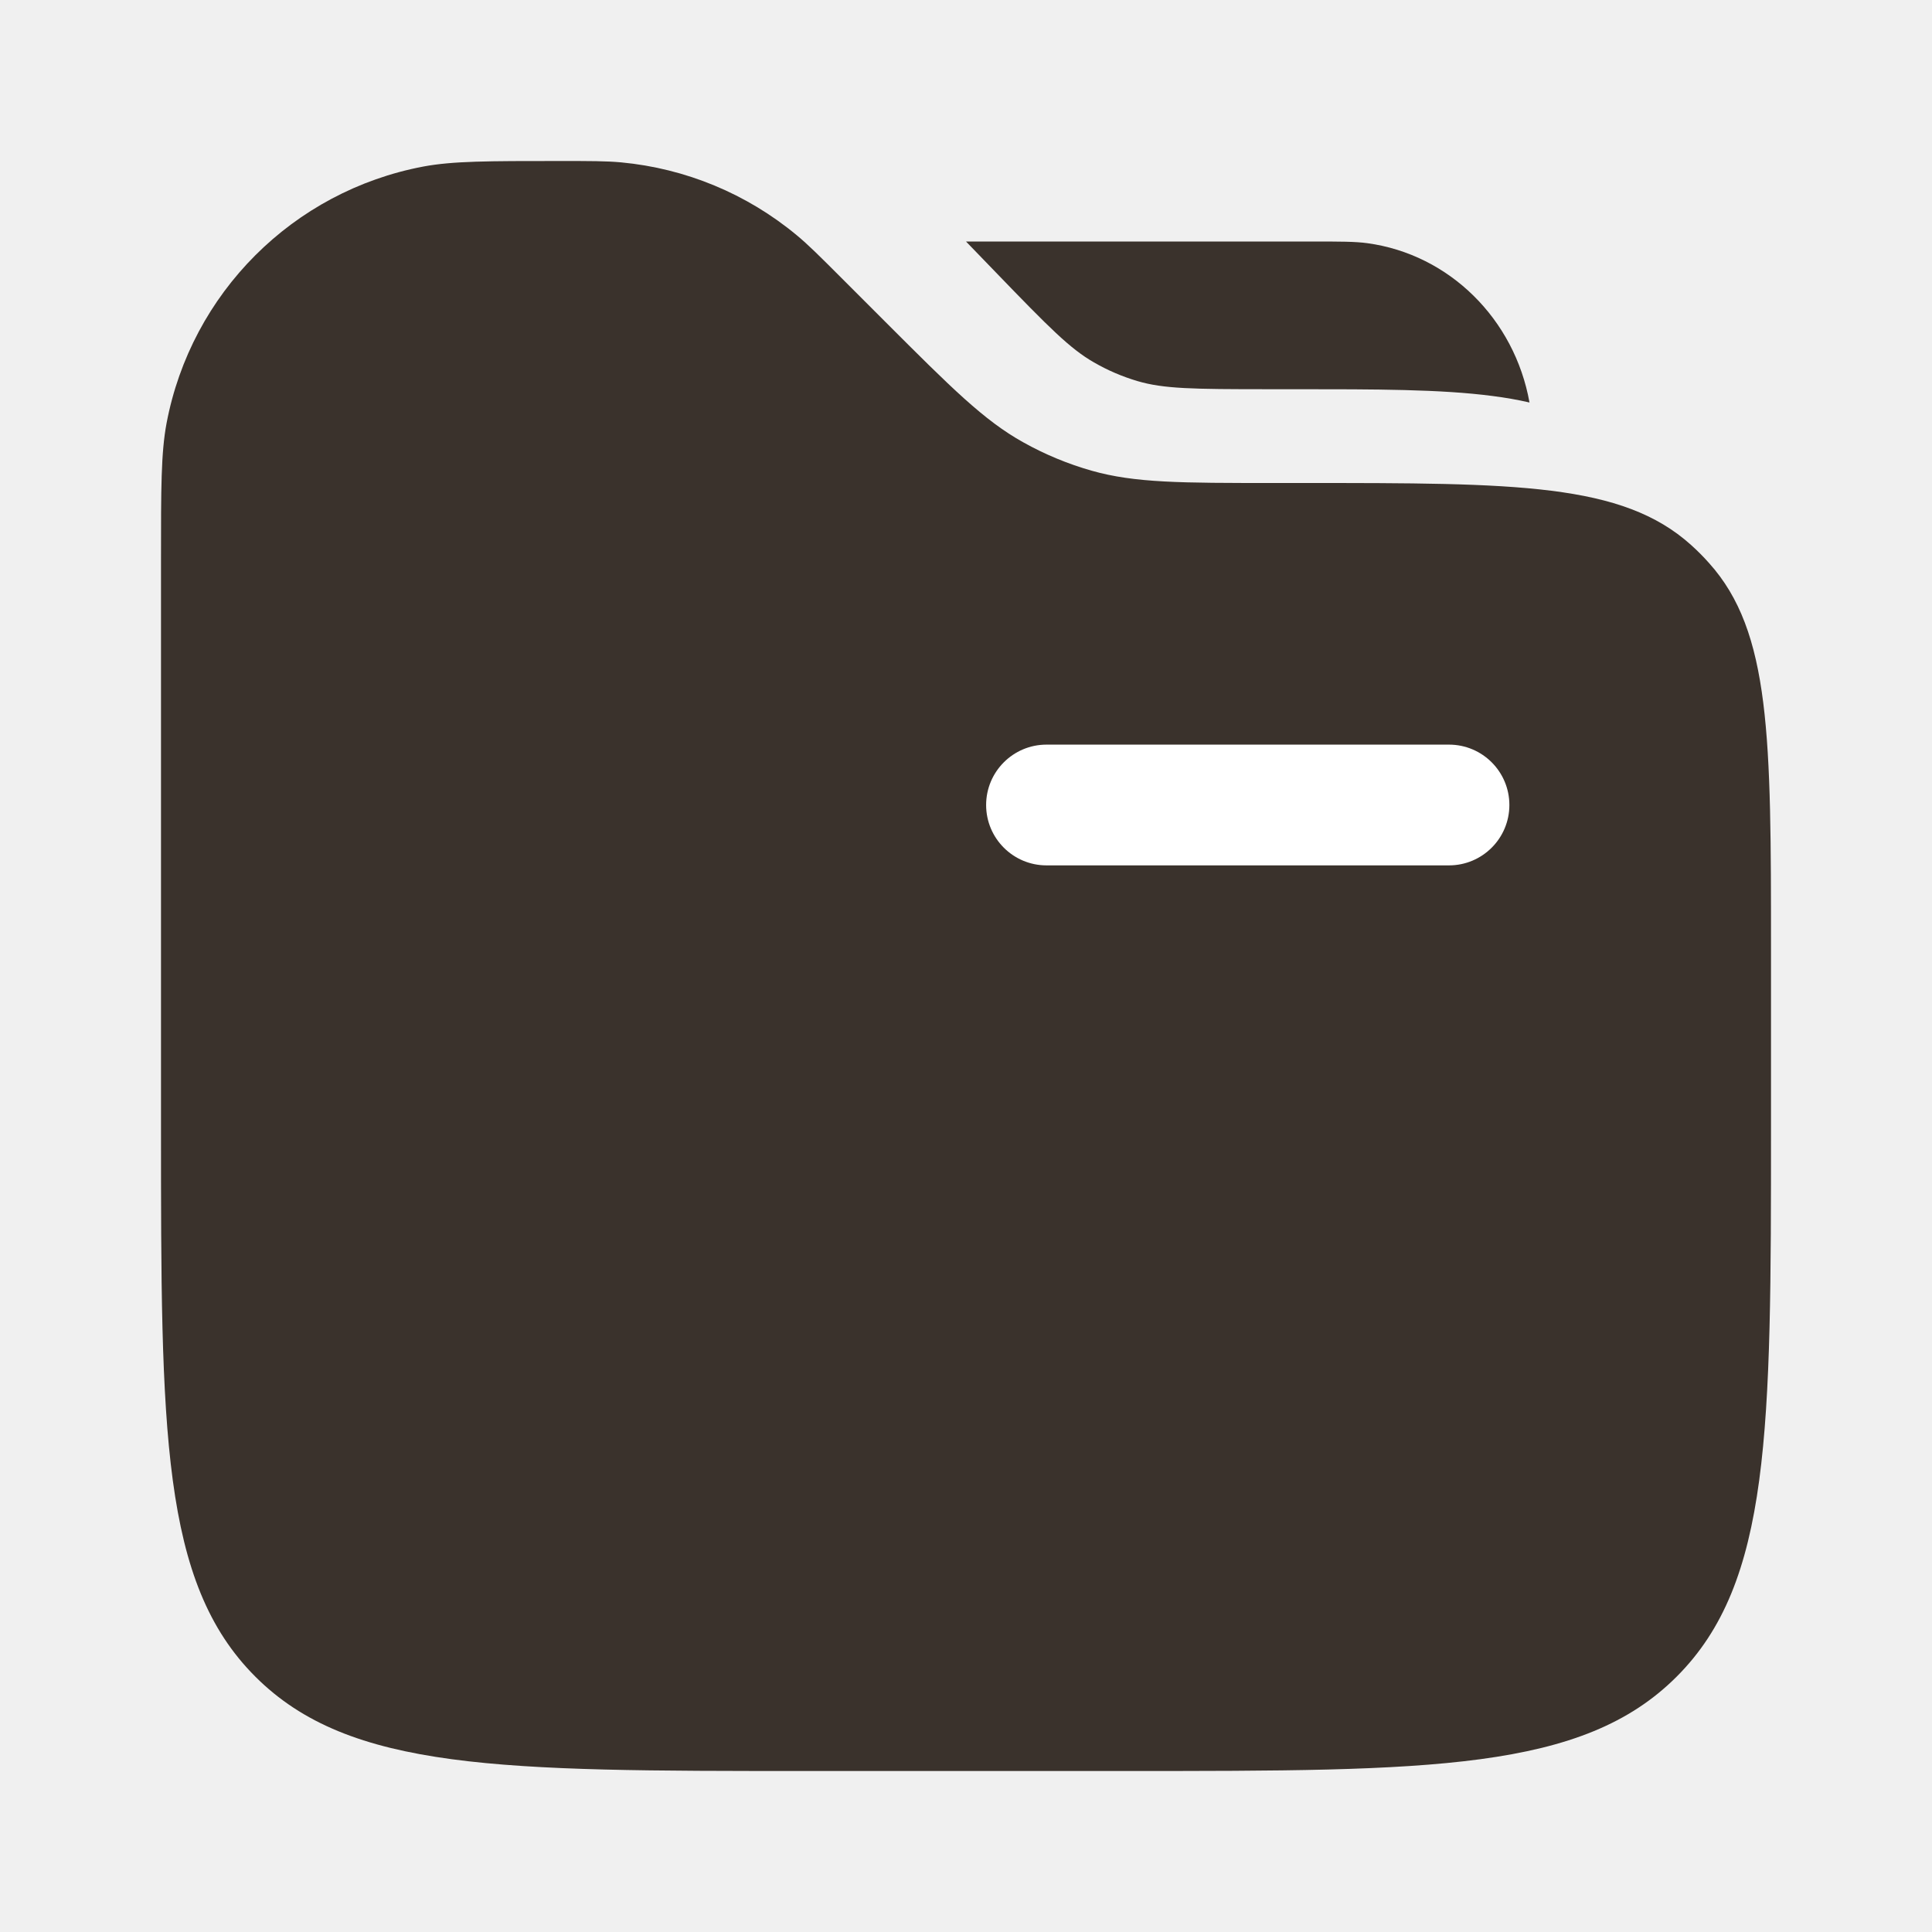
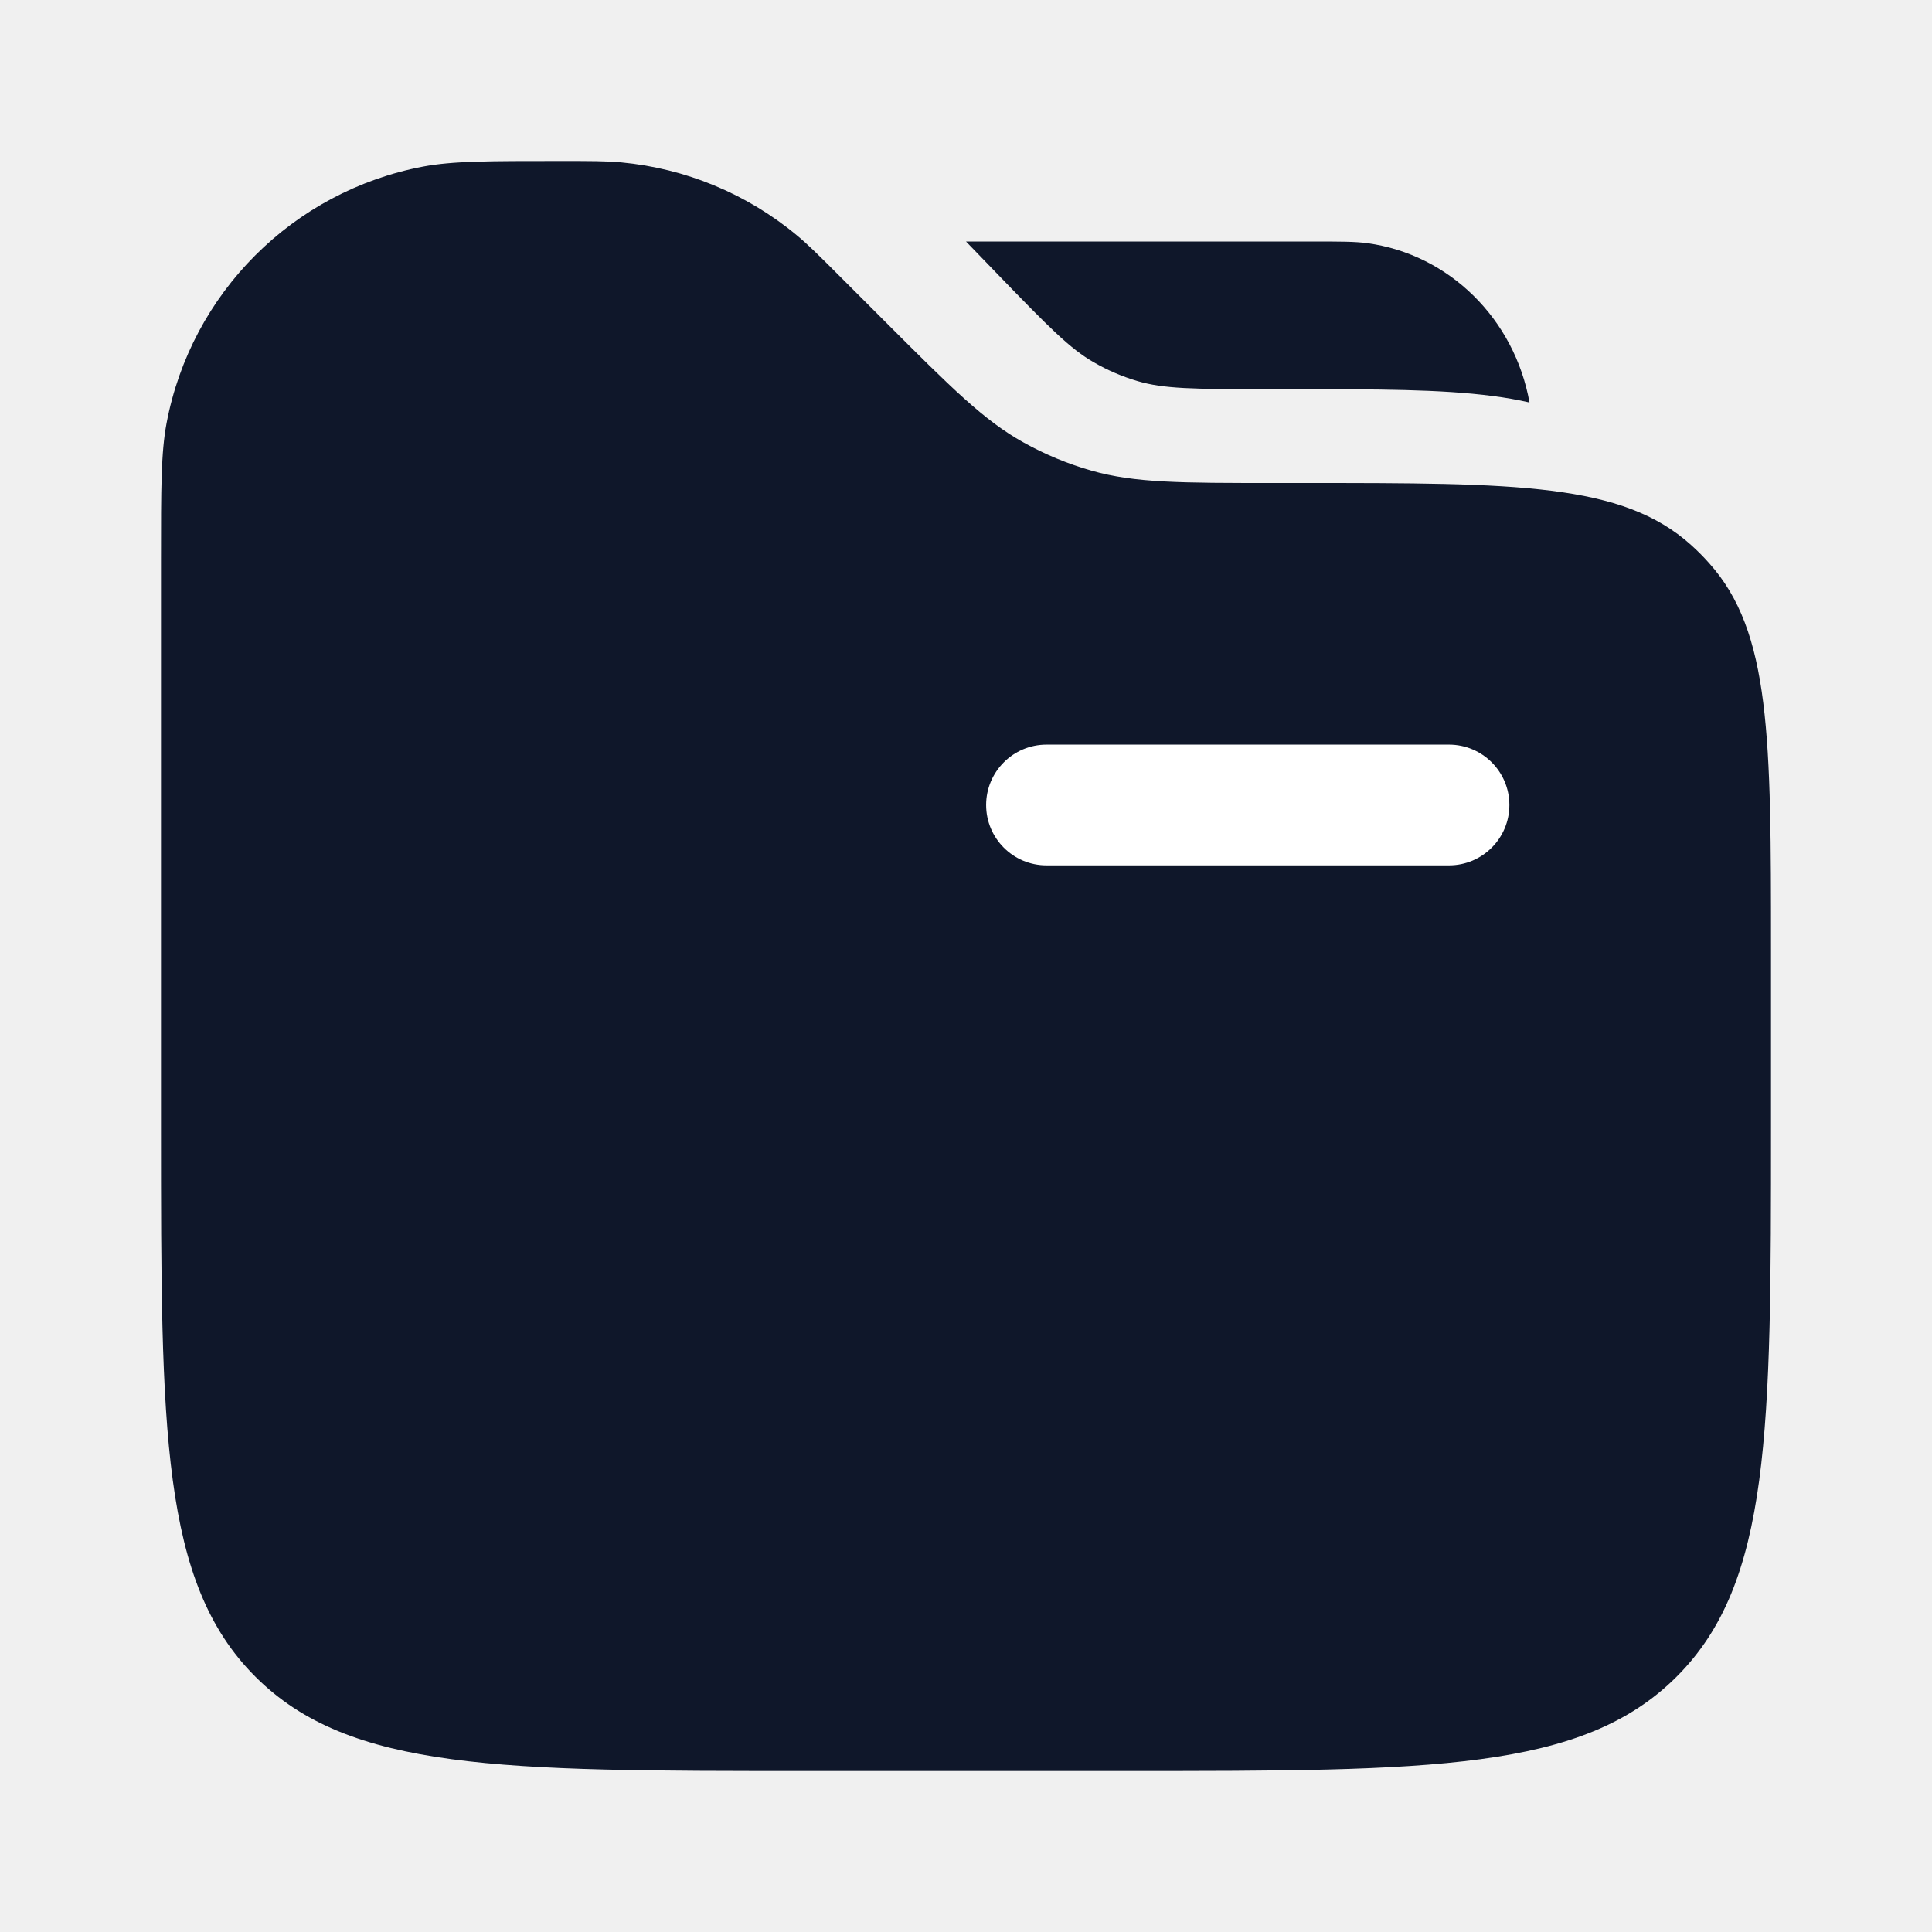
<svg xmlns="http://www.w3.org/2000/svg" width="800px" height="800px" viewBox="0 0 24 24" fill="none">
-   <path d="M2 6.95C2 6.067 2 5.626 2.069 5.258C2.375 3.64 3.64 2.375 5.258 2.069C5.626 2 6.067 2 6.95 2C7.336 2 7.53 2 7.716 2.017C8.517 2.092 9.277 2.407 9.896 2.921C10.04 3.04 10.176 3.176 10.45 3.45L11 4C11.816 4.816 12.224 5.224 12.712 5.495C12.98 5.645 13.265 5.763 13.56 5.847C14.098 6 14.675 6 15.828 6H16.202C18.834 6 20.151 6 21.006 6.769C21.085 6.84 21.16 6.915 21.23 6.994C22 7.849 22 9.166 22 11.798V14C22 17.771 22 19.657 20.828 20.828C19.657 22 17.771 22 14 22H10C6.229 22 4.343 22 3.172 20.828C2 19.657 2 17.771 2 14V6.95Z" fill="#3A322C" />
+   <path d="M2 6.95C2 6.067 2 5.626 2.069 5.258C2.375 3.64 3.64 2.375 5.258 2.069C5.626 2 6.067 2 6.95 2C7.336 2 7.53 2 7.716 2.017C8.517 2.092 9.277 2.407 9.896 2.921C10.04 3.04 10.176 3.176 10.45 3.45L11 4C11.816 4.816 12.224 5.224 12.712 5.495C12.98 5.645 13.265 5.763 13.56 5.847C14.098 6 14.675 6 15.828 6H16.202C18.834 6 20.151 6 21.006 6.769C21.085 6.84 21.16 6.915 21.23 6.994C22 7.849 22 9.166 22 11.798V14C22 17.771 22 19.657 20.828 20.828C19.657 22 17.771 22 14 22H10C6.229 22 4.343 22 3.172 20.828C2 19.657 2 17.771 2 14V6.95Z" fill="#0f172a" />
  <path fill-rule="evenodd" clip-rule="evenodd" d="M12.25 10C12.25 9.586 12.586 9.25 13 9.25H18C18.414 9.25 18.75 9.586 18.75 10C18.75 10.414 18.414 10.75 18 10.75H13C12.586 10.75 12.25 10.414 12.25 10Z" fill="#fff" />
-   <path d="M16.986 3.021C16.832 3 16.649 3 16.284 3H12L12.37 3.383C13.036 4.073 13.292 4.331 13.588 4.501C13.759 4.6 13.941 4.678 14.13 4.734C14.456 4.83 14.813 4.835 15.755 4.835L16.089 4.835C17.091 4.835 17.899 4.835 18.539 4.919C18.698 4.939 18.852 4.966 19 5C18.814 3.963 18.004 3.16 16.986 3.021Z" fill="#3A322C" />
+   <path d="M16.986 3.021C16.832 3 16.649 3 16.284 3H12L12.37 3.383C13.036 4.073 13.292 4.331 13.588 4.501C13.759 4.6 13.941 4.678 14.13 4.734C14.456 4.83 14.813 4.835 15.755 4.835L16.089 4.835C17.091 4.835 17.899 4.835 18.539 4.919C18.698 4.939 18.852 4.966 19 5C18.814 3.963 18.004 3.16 16.986 3.021Z" fill="#0f172a" />
</svg>
